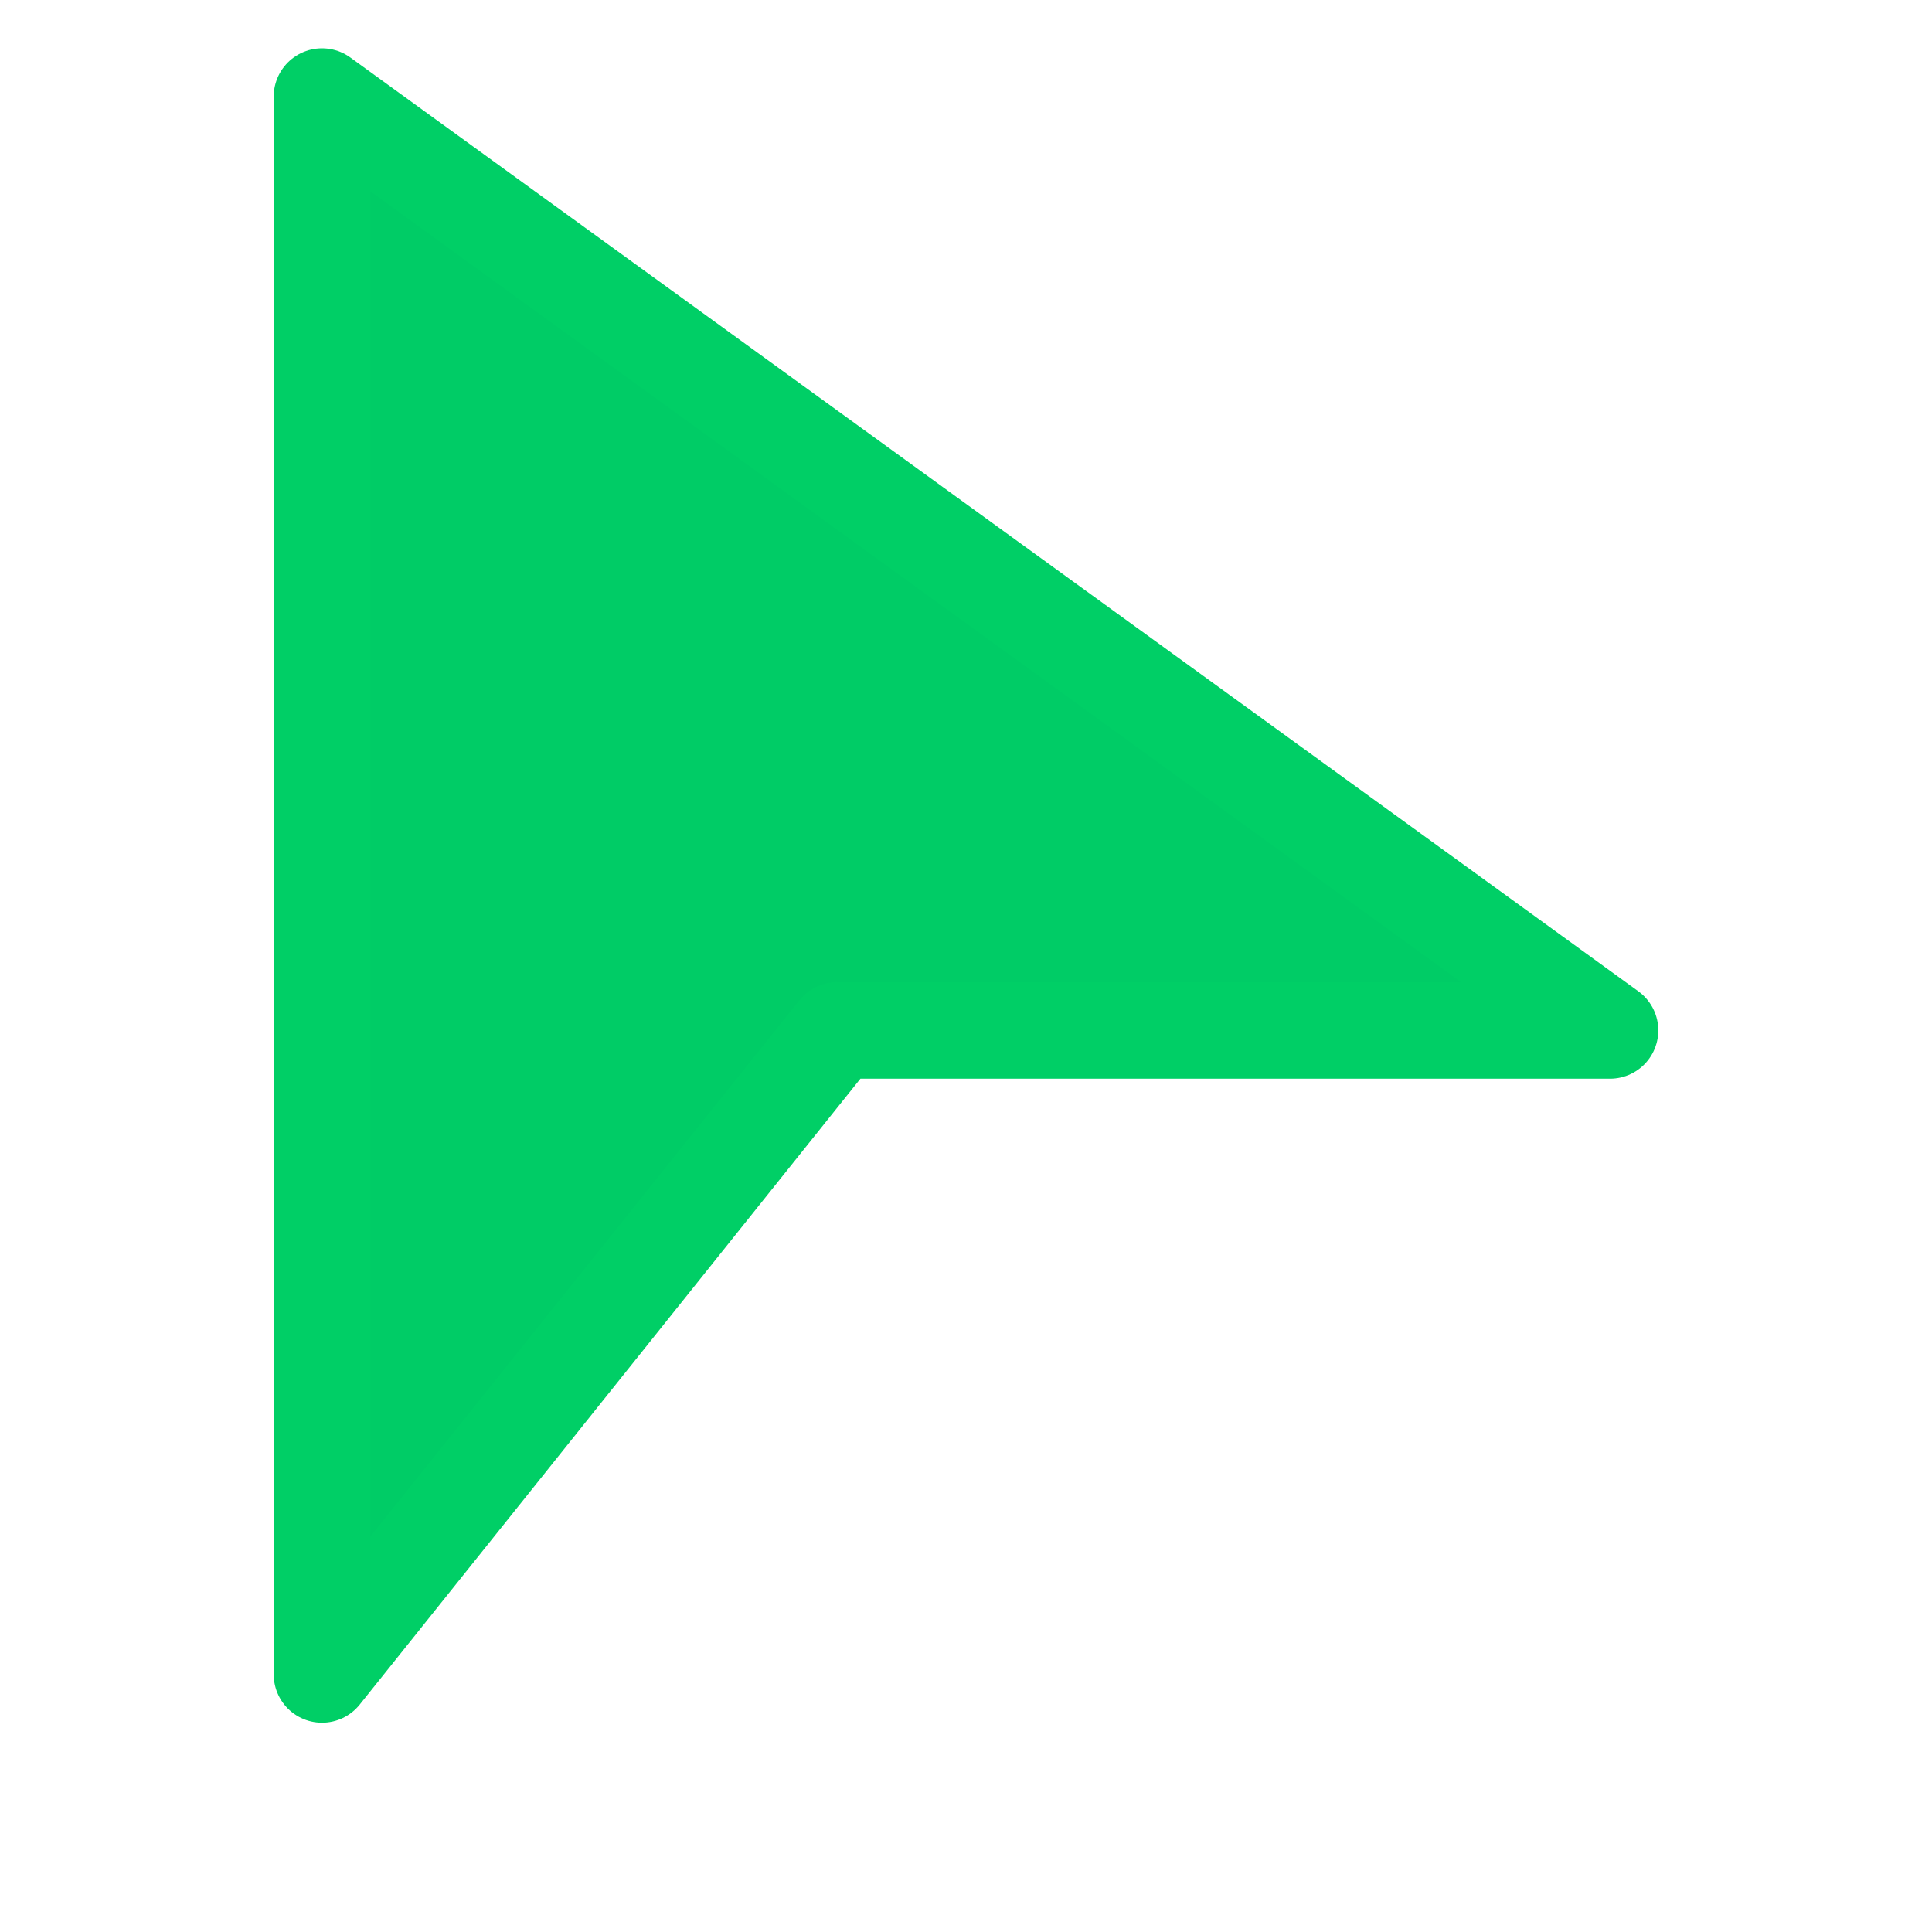
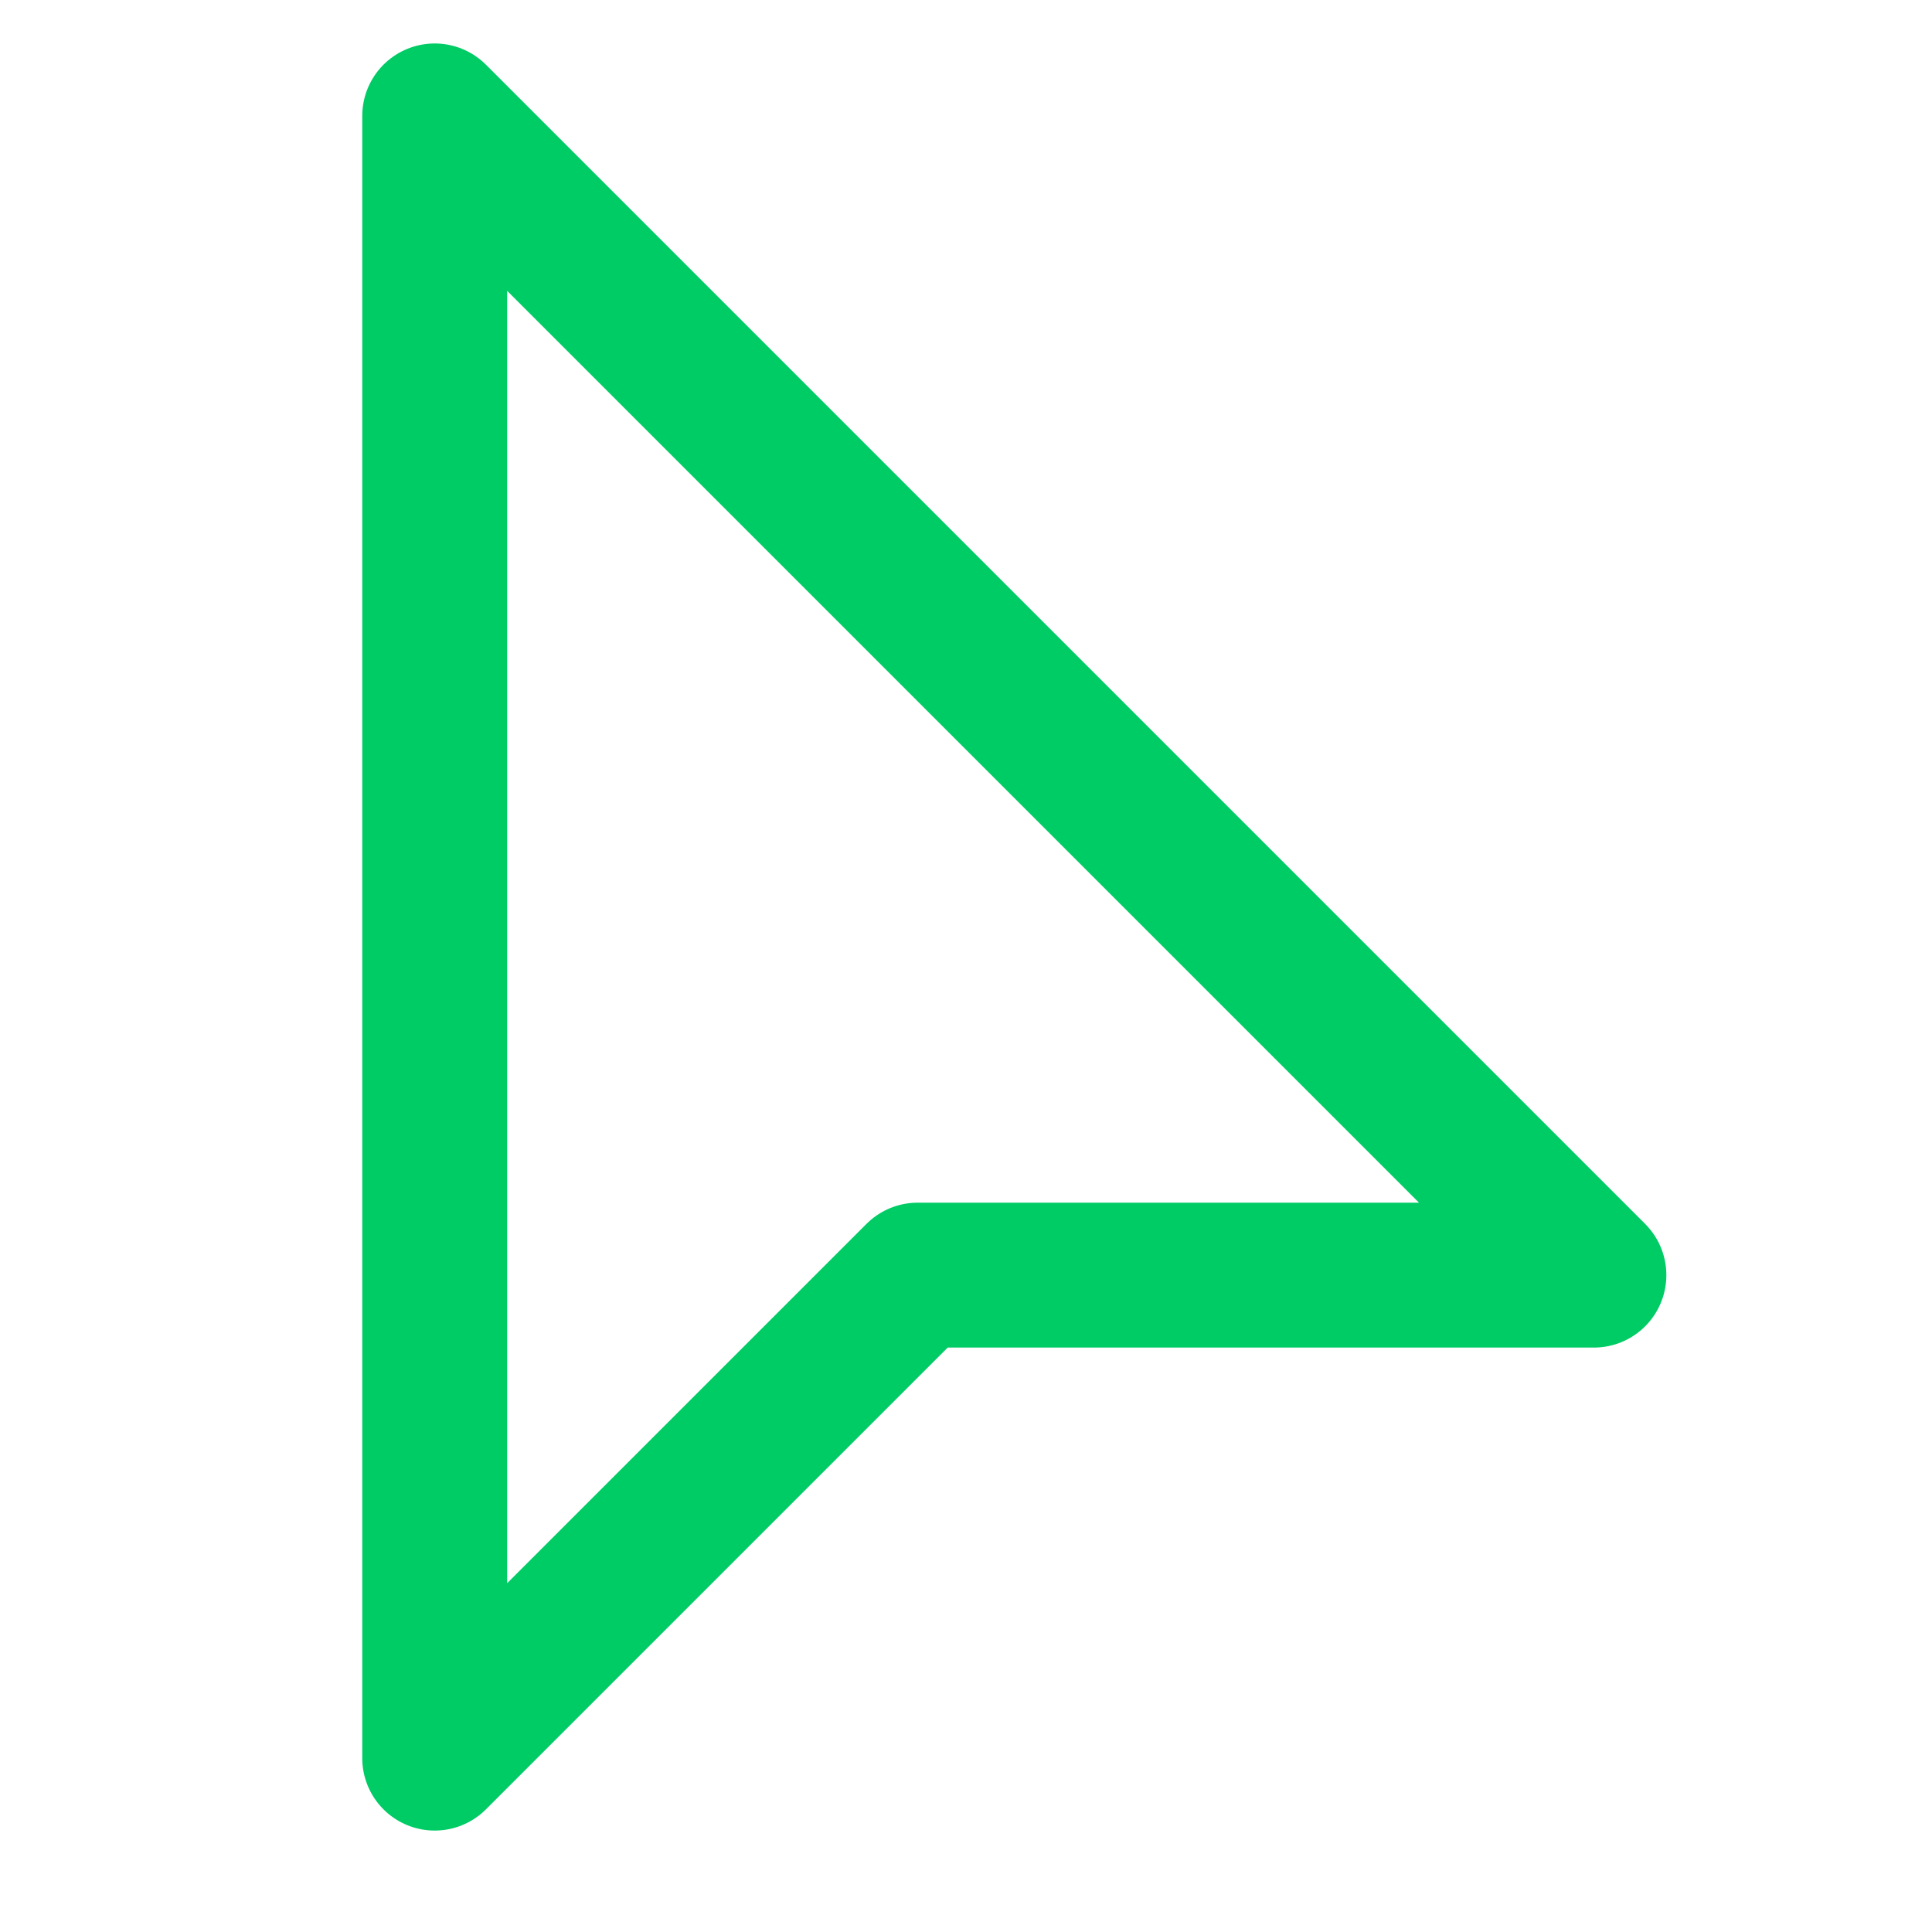
- <svg xmlns="http://www.w3.org/2000/svg" width="30" height="30" stroke="#00CF66" stroke-width="1.5" stroke-linecap="square" stroke-linejoin="round" fill="#00CC66" color="#00CC66">
-   <path d="M 5 24 L 5 1.5 L 25 16 L 13 16 L 5 26 L 5 25" />
+ <svg xmlns="http://www.w3.org/2000/svg" role="img" width="40px" height="40px" viewBox="2.5 2.8 20 20" aria-labelledby="cursorIconTitle" stroke="#00CC66" stroke-width="1.5" stroke-linecap="round" stroke-linejoin="round" fill="none" color="#2329D6">
+   <polygon points="7 20 7 4 19 16 12 16 7 21" />
</svg>
